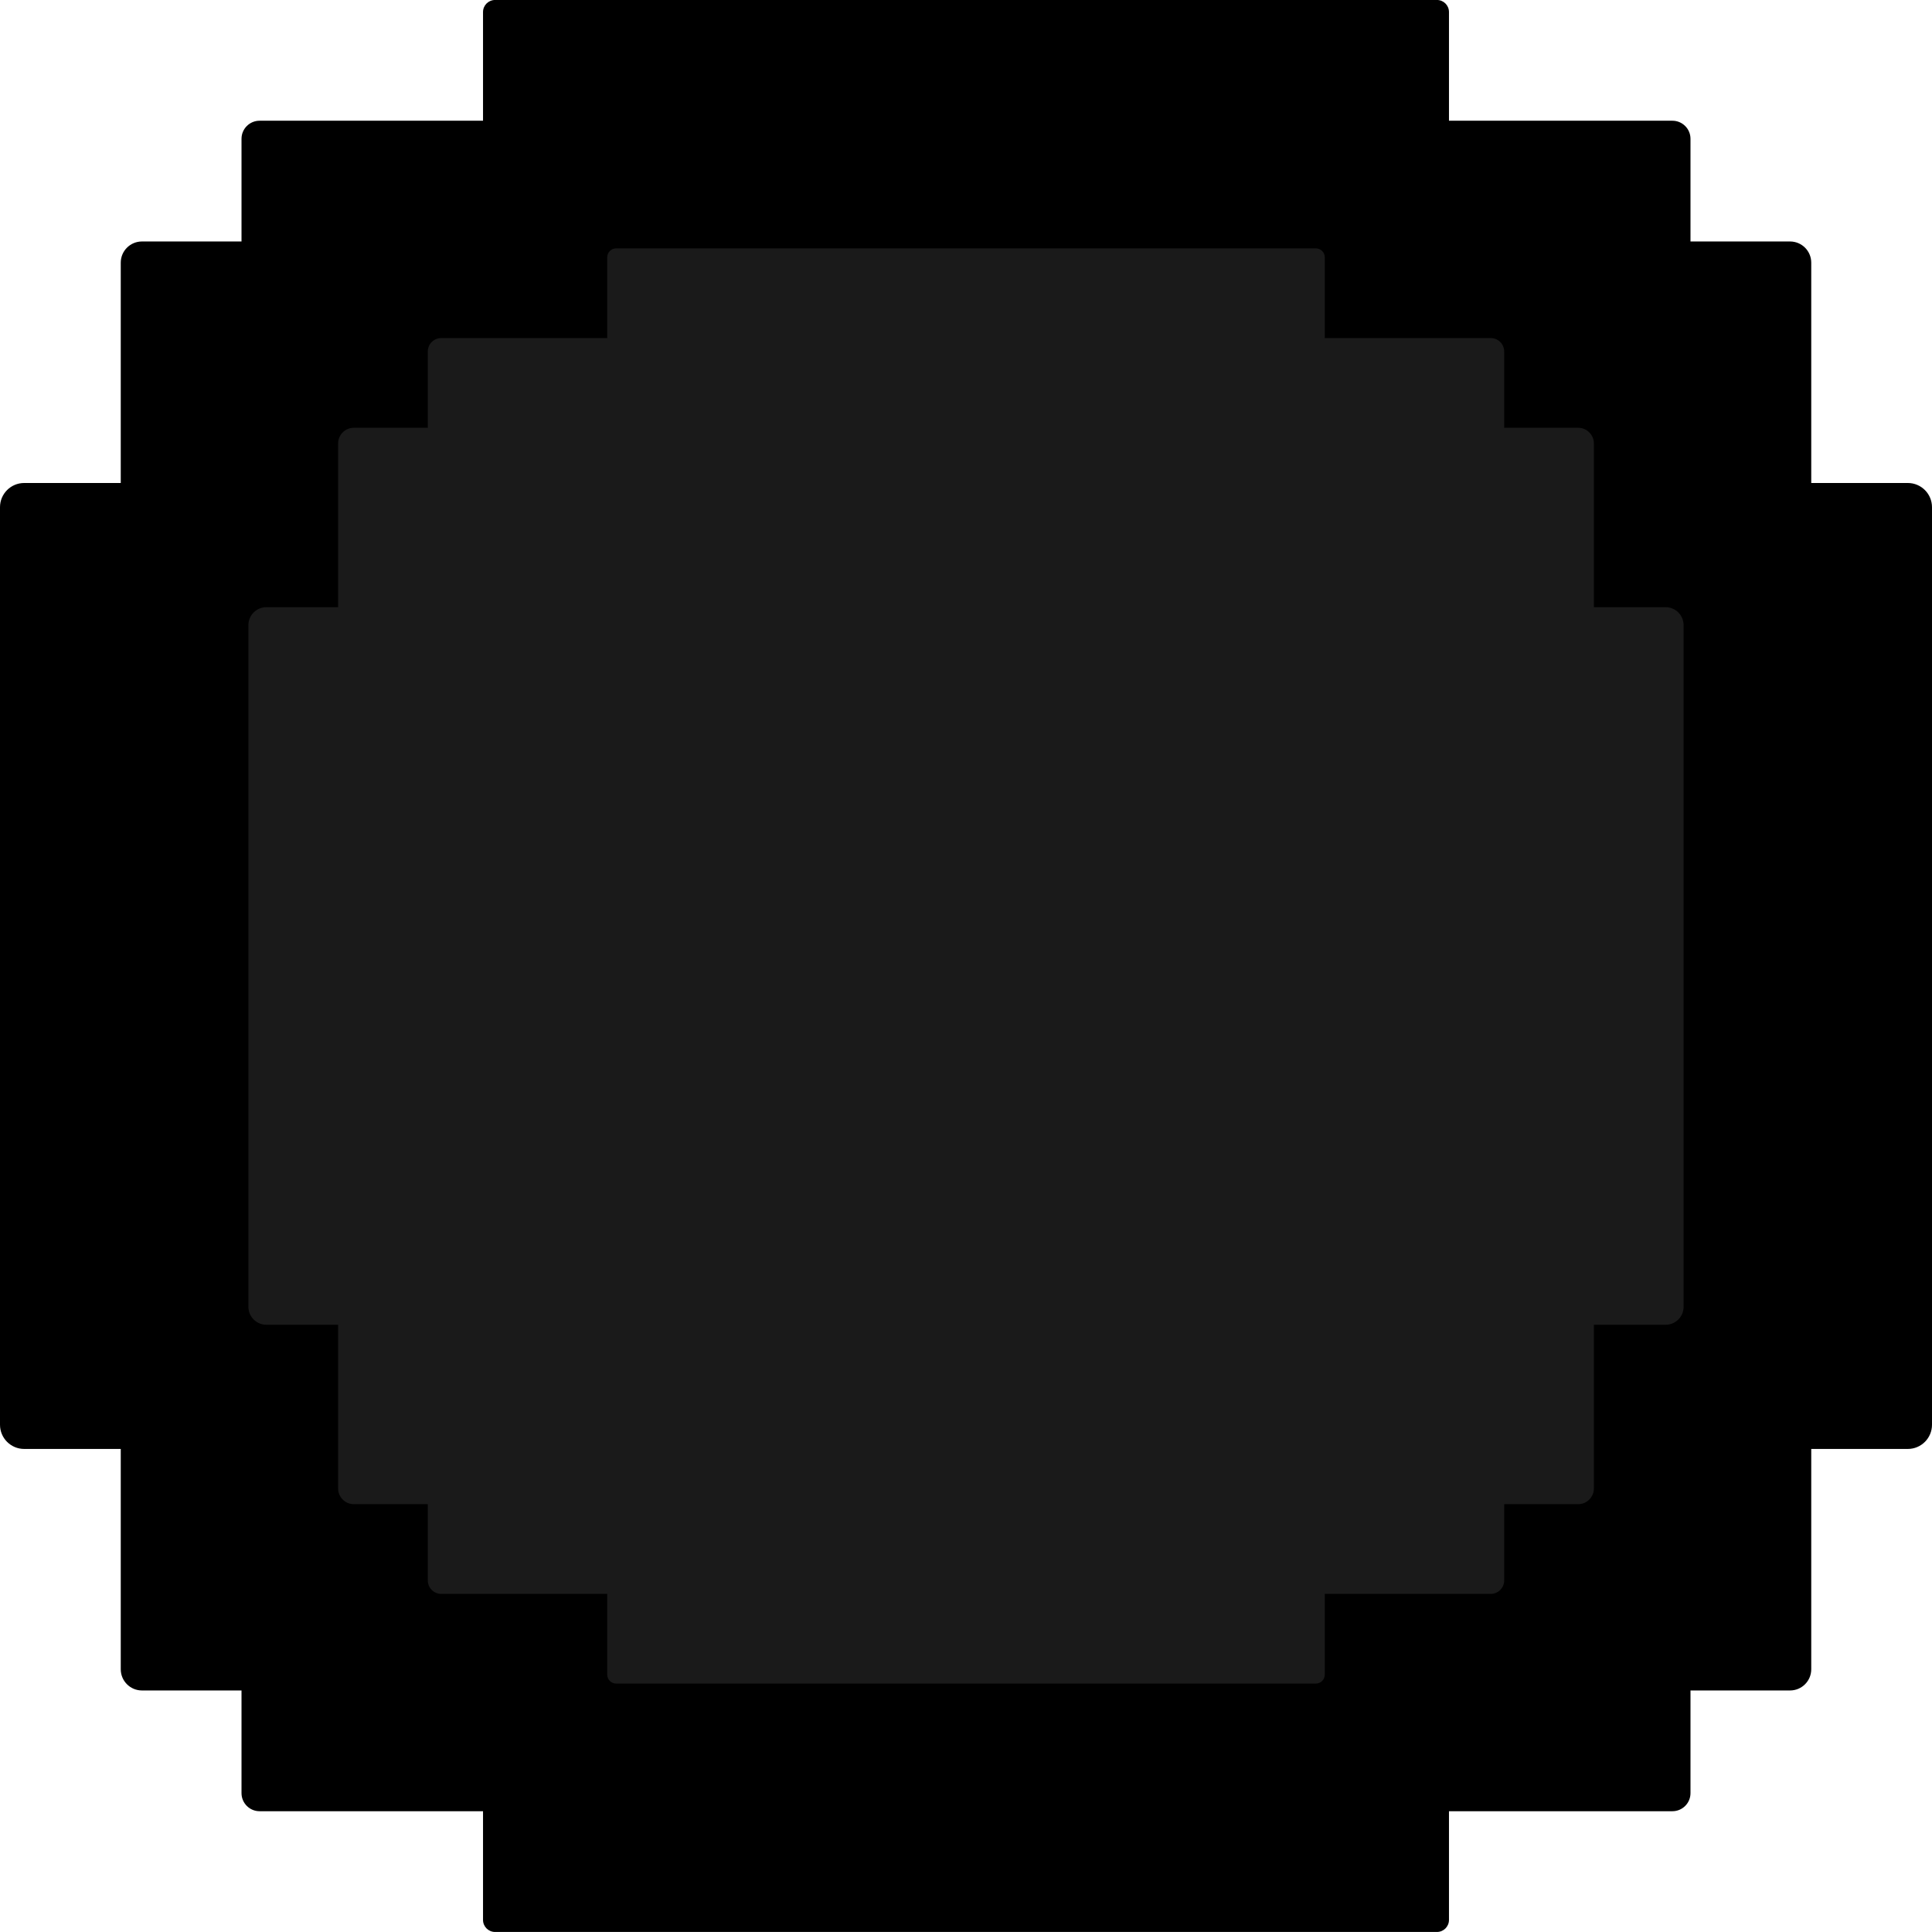
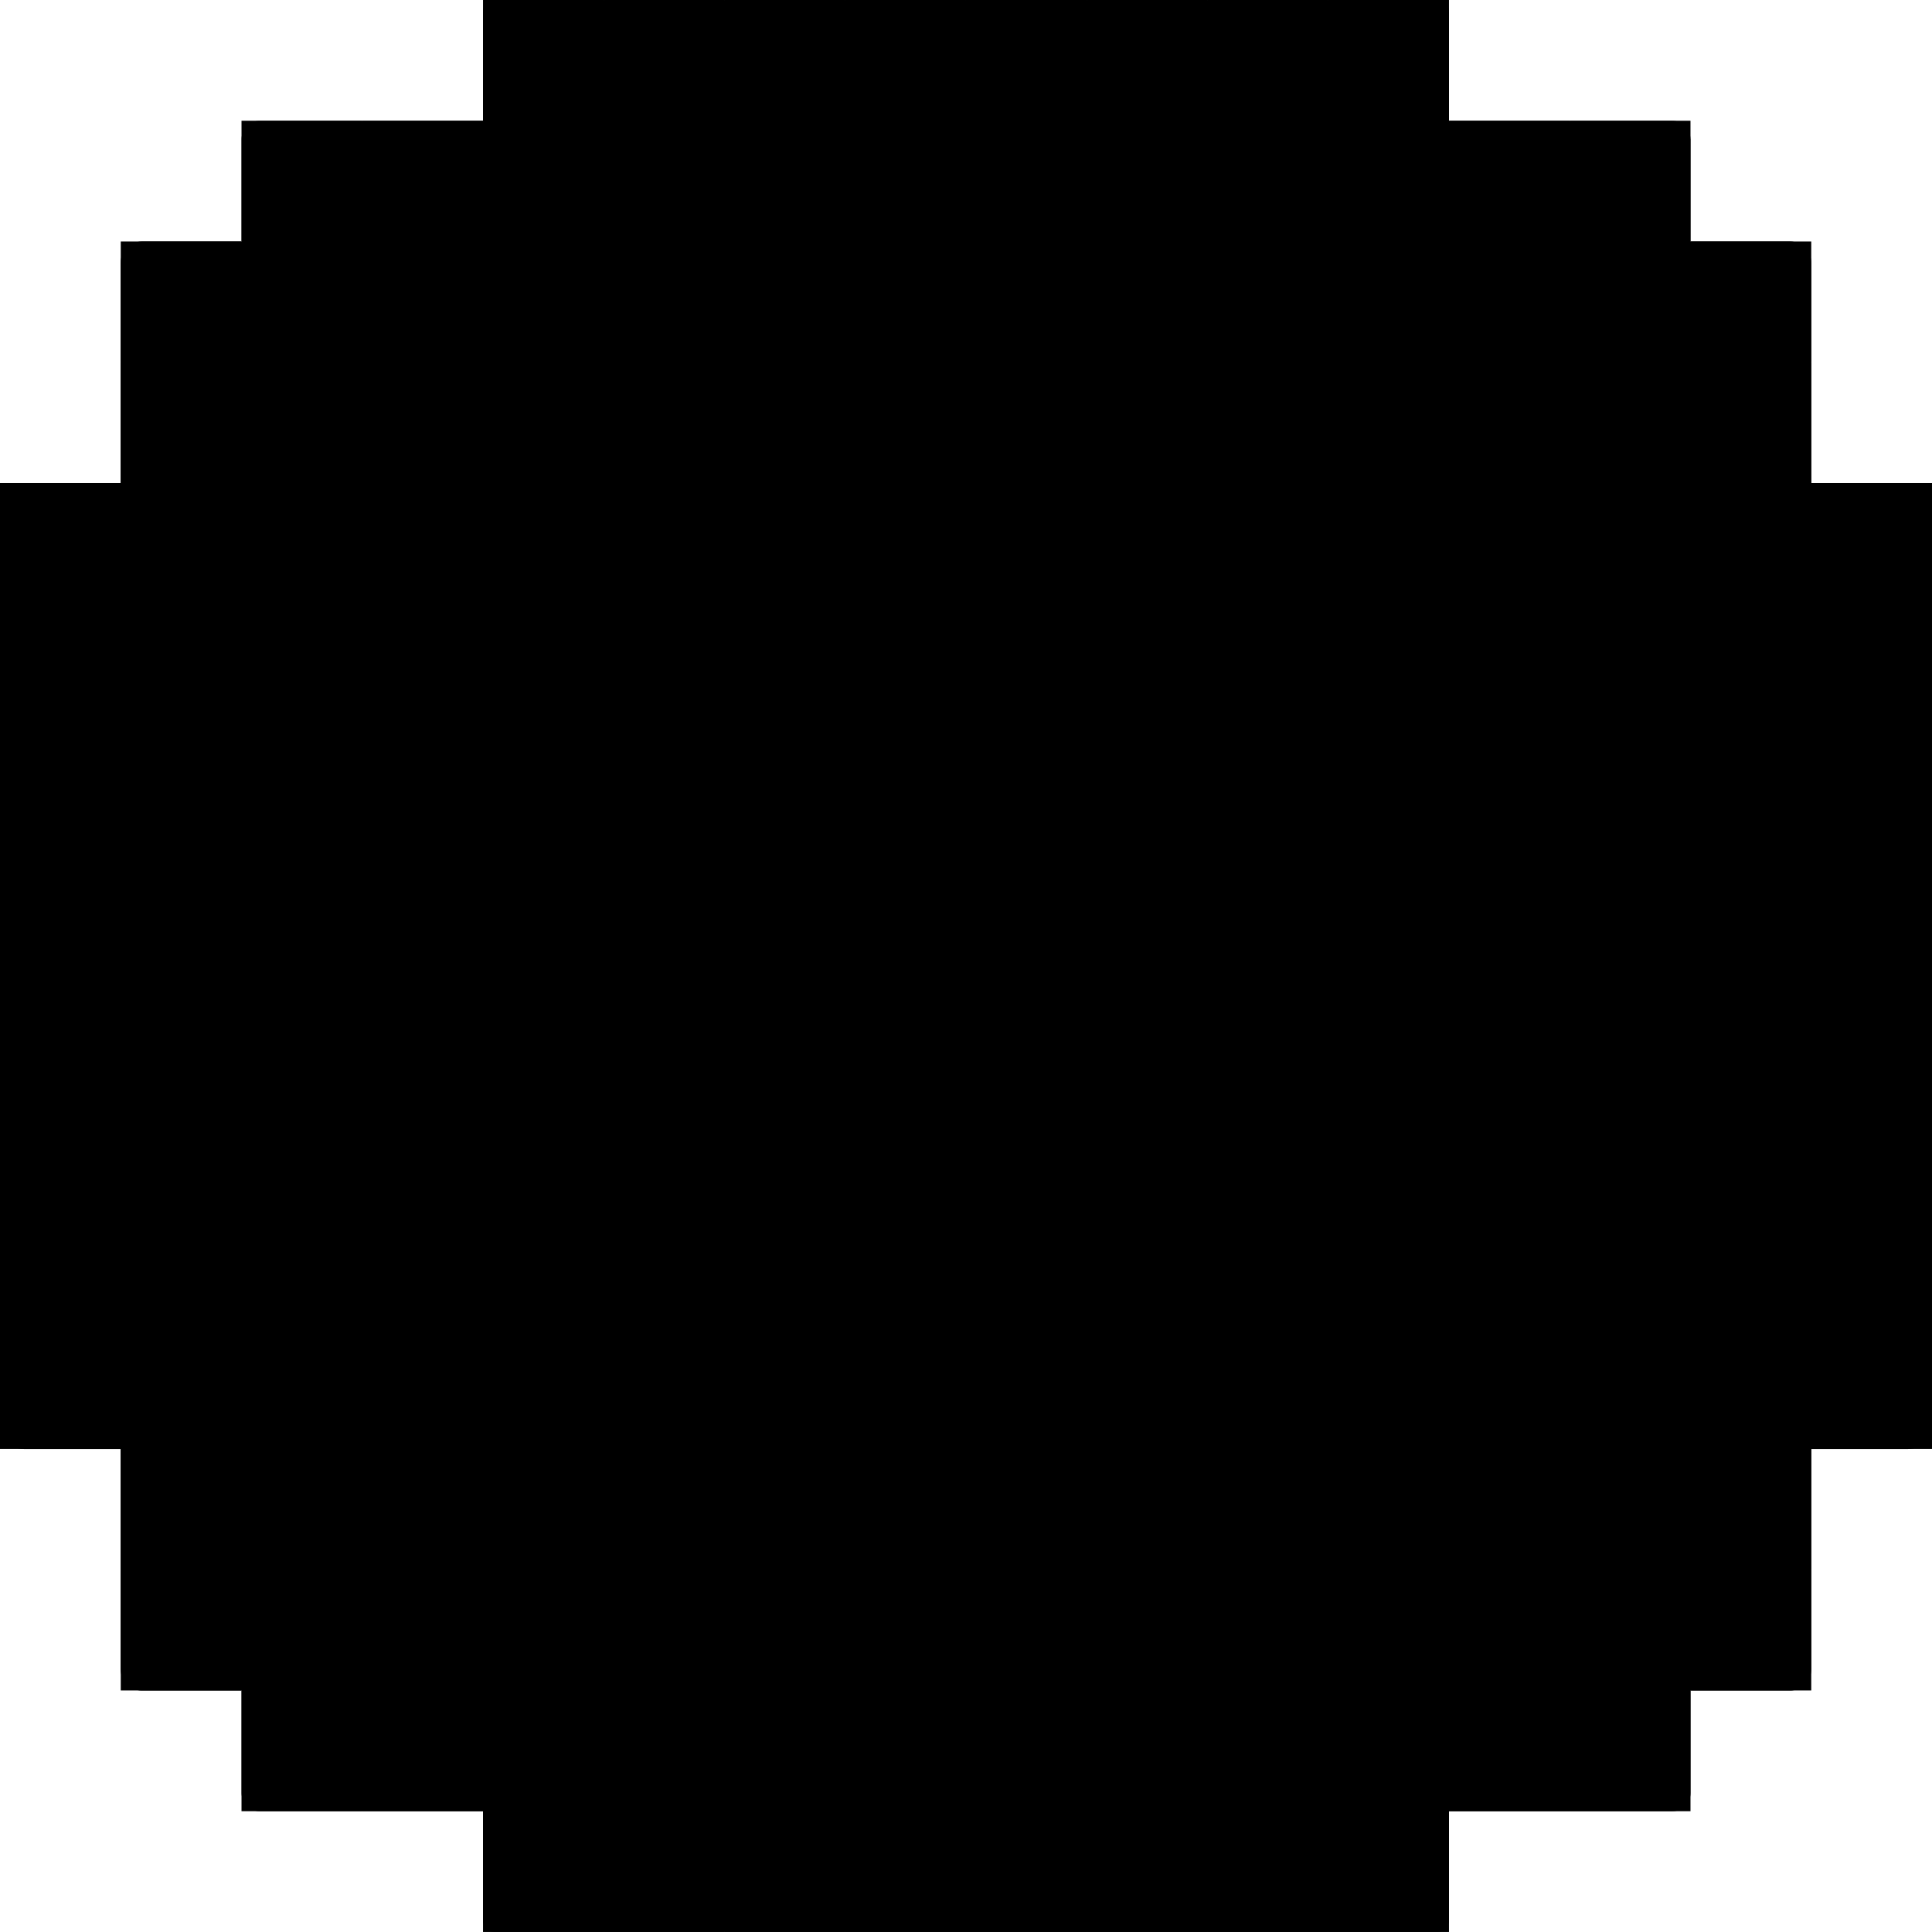
<svg xmlns="http://www.w3.org/2000/svg" xmlns:ns1="http://www.openswatchbook.org/uri/2009/osb" xmlns:xlink="http://www.w3.org/1999/xlink" width="80" height="80" viewBox="0 0 21.167 21.167" version="1.1" id="svg8">
  <defs id="defs2">
    <linearGradient id="linearGradient2354" ns1:paint="solid">
      <stop style="stop-color:#37c871;stop-opacity:1;" offset="0" id="stop2352" />
    </linearGradient>
    <linearGradient xlink:href="#linearGradient2354" id="linearGradient2356" x1="1.7763568e-14" y1="286.417" x2="21.167" y2="286.417" gradientUnits="userSpaceOnUse" />
  </defs>
  <g id="layer1" transform="translate(0,-275.8333)">
    <g id="g866" style="fill:#d35fbc;fill-opacity:1">
-       <g id="g847" style="fill:#000000">
-         <g id="g831" transform="translate(17.16315,-20.29912)" style="opacity:1;fill:#000000;fill-opacity:1">
-           <text transform="scale(1.001235,0.9987666)" id="text4526" y="311.876" x="-11.655" style="font-style:normal;font-variant:normal;font-weight:normal;font-stretch:normal;font-size:13.725px;line-height:42.25;font-family:Magneto;-inkscape-font-specification:Magneto;letter-spacing:0px;word-spacing:0px;fill:#000000;fill-opacity:1;stroke:none;stroke-width:2.573" xml:space="preserve">
-             <tspan style="font-style:normal;font-variant:normal;font-weight:normal;font-stretch:normal;font-family:Magneto;-inkscape-font-specification:Magneto;fill:#000000;stroke-width:2.573;fill-opacity:1" y="311.876" x="-11.655" id="tspan4524">4</tspan>
-           </text>
+       <g id="g885" transform="translate(22.74218,-0.1206447)" style="fill:#000000">
+         <g transform="translate(-22.74217,0.120638)" style="fill:#000000" id="g847">
+           <g style="opacity:1;fill:#000000;fill-opacity:1" transform="translate(17.16315,-20.29912)" id="g831">
+             <g aria-label="4" transform="scale(1.001235,0.9987666)" style="font-style:normal;font-variant:normal;font-weight:normal;font-stretch:normal;font-size:13.725px;line-height:42.25;font-family:Magneto;-inkscape-font-specification:Magneto;letter-spacing:0px;word-spacing:0px;fill:#000000;fill-opacity:1;stroke:none;stroke-width:2.573" id="text4526">
+               <path d="m -1.884,307.319 -0.697,1.91 h -1.729 l -0.965,2.647 h -2.413 l 0.945,-2.647 h -3.498 q -1.019,0 -1.019,-0.771 0,-0.348 0.275,-0.643 l 2.198,-2.379 q -0.529,-0.161 -0.865,-0.576 -0.328,-0.422 -0.328,-0.945 0,-0.697 0.55,-1.166 0.529,-0.442 1.233,-0.436 0.751,0 1.273,0.503 0.523,0.496 0.523,1.24 0,0.617 -0.563,1.22 l -1.903,2.044 h 2.714 l 1.783,-4.872 h 2.433 l -1.702,4.872 z" style="font-style:normal;font-variant:normal;font-weight:normal;font-stretch:normal;font-family:Magneto;-inkscape-font-specification:Magneto;fill:#000000;fill-opacity:1;stroke-width:2.573" id="path984" />
+             </g>
+           </g>
+           <path transform="rotate(90)" style="opacity:1;fill:#000000;fill-opacity:1;stroke:none;stroke-width:0.353;stroke-miterlimit:4;stroke-dasharray:none;stroke-opacity:1" d="m 281.39,-21.167 h 10.054 c 0.147,0 0.265,0.118 0.265,0.265 v 20.637 c 0,0.147 -0.118,0.265 -0.265,0.265 H 281.39 C 281.243,1.9073486e-6 281.125,-0.118 281.125,-0.265 V -20.902 c 0,-0.147 0.118,-0.265 0.265,-0.265 z" id="rect849" />
+           <path transform="rotate(90)" style="opacity:1;fill:#000000;fill-opacity:1;stroke:none;stroke-width:0.353;stroke-miterlimit:4;stroke-dasharray:none;stroke-opacity:1" d="m 275.966,-15.875 h 20.902 c 0.073,0 0.132,0.059 0.132,0.132 v 10.319 c 0,0.073 -0.059,0.132 -0.132,0.132 h -20.902 c -0.073,0 -0.132,-0.059 -0.132,-0.132 V -15.743 c 0,-0.073 0.059,-0.132 0.132,-0.132 z" id="rect855" />
+           <path transform="rotate(90)" style="opacity:1;fill:#000000;fill-opacity:1;stroke:none;stroke-width:0.405;stroke-miterlimit:4;stroke-dasharray:none;stroke-opacity:1" d="m 277.355,-18.521 h 18.124 c 0.11,0 0.198,0.089 0.198,0.198 v 15.478 c 0,0.11 -0.088,0.198 -0.198,0.198 h -18.124 c -0.11,0 -0.198,-0.089 -0.198,-0.198 V -18.322 c 0,-0.11 0.088,-0.198 0.198,-0.198 z" id="rect836" />
+           <path transform="rotate(90)" style="opacity:1;fill:#000000;fill-opacity:1;stroke:none;stroke-width:0.405;stroke-miterlimit:4;stroke-dasharray:none;stroke-opacity:1" d="m 278.711,-19.844 h 15.412 c 0.128,0 0.232,0.103 0.232,0.232 v 18.058 c 0,0.128 -0.103,0.232 -0.232,0.232 h -15.412 c -0.128,0 -0.232,-0.103 -0.232,-0.232 V -19.612 c 0,-0.128 0.103,-0.232 0.232,-0.232 z" id="rect838" />
        </g>
-         <rect transform="rotate(90)" style="opacity:1;fill:#000000;fill-opacity:1;stroke:none;stroke-width:0.353;stroke-miterlimit:4;stroke-dasharray:none;stroke-opacity:1" id="rect849" width="10.583" height="21.167" x="281.125" y="-21.167" ry="0.265" />
-         <rect ry="0.132" y="-15.875" x="275.833" height="10.583" width="21.167" id="rect855" style="opacity:1;fill:#000000;fill-opacity:1;stroke:none;stroke-width:0.353;stroke-miterlimit:4;stroke-dasharray:none;stroke-opacity:1" transform="rotate(90)" />
-         <rect ry="0.198" y="-18.521" x="277.156" height="15.875" width="18.521" id="rect836" style="opacity:1;fill:#000000;fill-opacity:1;stroke:none;stroke-width:0.405;stroke-miterlimit:4;stroke-dasharray:none;stroke-opacity:1" transform="rotate(90)" />
-         <rect transform="rotate(90)" style="opacity:1;fill:#000000;fill-opacity:1;stroke:none;stroke-width:0.405;stroke-miterlimit:4;stroke-dasharray:none;stroke-opacity:1" id="rect838" width="15.875" height="18.521" x="278.479" y="-19.844" ry="0.232" />
+         <g transform="matrix(0.5714288,0,0,0.5714288,-18.20646,122.8706)" style="fill:#000000;fill-opacity:1" id="g864">
+           <g id="g853" transform="translate(17.16315,-20.29912)" style="opacity:1;fill:#000000;fill-opacity:1">
+             <text transform="scale(1.001235,0.9987666)" id="text851" y="311.876" x="-11.655" style="font-style:normal;font-variant:normal;font-weight:normal;font-stretch:normal;font-size:13.725px;line-height:42.25;font-family:Magneto;-inkscape-font-specification:Magneto;letter-spacing:0px;word-spacing:0px;fill:#000000;fill-opacity:1;stroke:none;stroke-width:2.573" xml:space="preserve">
+               <tspan style="font-style:normal;font-variant:normal;font-weight:normal;font-stretch:normal;font-family:Magneto;-inkscape-font-specification:Magneto;fill:#000000;fill-opacity:1;stroke-width:2.573" y="311.876" x="-11.655" id="tspan849">4</tspan>
+             </text>
+           </g>
+           <rect transform="rotate(90)" style="opacity:1;fill:#000000;fill-opacity:1;stroke:none;stroke-width:0.353;stroke-miterlimit:4;stroke-dasharray:none;stroke-opacity:1" id="rect856" width="10.583" height="21.167" x="281.125" y="-21.167" ry="0.265" />
+           <rect ry="0.132" y="-15.875" x="275.833" height="10.583" width="21.167" id="rect858" style="opacity:1;fill:#000000;fill-opacity:1;stroke:none;stroke-width:0.353;stroke-miterlimit:4;stroke-dasharray:none;stroke-opacity:1" transform="rotate(90)" />
+           <rect ry="0.198" y="-18.521" x="277.156" height="15.875" width="18.521" id="rect860" style="opacity:1;fill:#000000;fill-opacity:1;stroke:none;stroke-width:0.405;stroke-miterlimit:4;stroke-dasharray:none;stroke-opacity:1" transform="rotate(90)" />
+           <rect transform="rotate(90)" style="opacity:1;fill:#000000;fill-opacity:1;stroke:none;stroke-width:0.405;stroke-miterlimit:4;stroke-dasharray:none;stroke-opacity:1" id="rect862" width="15.875" height="18.521" x="278.479" y="-19.844" ry="0.232" />
+         </g>
      </g>
-       <g id="g864" style="fill:#1a1a1a" transform="matrix(0.7428585,0,0,0.7428585,2.721414,73.6496)">
-         <g style="opacity:1;fill:#1a1a1a;fill-opacity:1" transform="translate(17.16315,-20.29912)" id="g853">
-           <text xml:space="preserve" style="font-style:normal;font-variant:normal;font-weight:normal;font-stretch:normal;font-size:13.725px;line-height:42.25;font-family:Magneto;-inkscape-font-specification:Magneto;letter-spacing:0px;word-spacing:0px;fill:#1a1a1a;fill-opacity:1;stroke:none;stroke-width:2.573" x="-11.655" y="311.876" id="text851" transform="scale(1.001235,0.9987666)">
-             <tspan id="tspan849" x="-11.655" y="311.876" style="font-style:normal;font-variant:normal;font-weight:normal;font-stretch:normal;font-family:Magneto;-inkscape-font-specification:Magneto;fill:#1a1a1a;fill-opacity:1;stroke-width:2.573">4</tspan>
-           </text>
-         </g>
-         <rect ry="0.265" y="-21.167" x="281.125" height="21.167" width="10.583" id="rect856" style="opacity:1;fill:#1a1a1a;fill-opacity:1;stroke:none;stroke-width:0.353;stroke-miterlimit:4;stroke-dasharray:none;stroke-opacity:1" transform="rotate(90)" />
-         <rect transform="rotate(90)" style="opacity:1;fill:#1a1a1a;fill-opacity:1;stroke:none;stroke-width:0.353;stroke-miterlimit:4;stroke-dasharray:none;stroke-opacity:1" id="rect858" width="21.167" height="10.583" x="275.833" y="-15.875" ry="0.132" />
-         <rect transform="rotate(90)" style="opacity:1;fill:#1a1a1a;fill-opacity:1;stroke:none;stroke-width:0.405;stroke-miterlimit:4;stroke-dasharray:none;stroke-opacity:1" id="rect860" width="18.521" height="15.875" x="277.156" y="-18.521" ry="0.198" />
-         <rect ry="0.232" y="-19.844" x="278.479" height="18.521" width="15.875" id="rect862" style="opacity:1;fill:#1a1a1a;fill-opacity:1;stroke:none;stroke-width:0.405;stroke-miterlimit:4;stroke-dasharray:none;stroke-opacity:1" transform="rotate(90)" />
-       </g>
+       <rect style="opacity:1;fill:#000000;fill-opacity:1;stroke:#000000;stroke-width:0;stroke-miterlimit:4;stroke-dasharray:none;stroke-opacity:1" id="rect867" width="1.323" height="1.323" x="5.292" y="275.833" />
+       <rect y="275.833" x="6.615" height="1.323" width="1.323" id="rect887" style="opacity:1;fill:#000000;fill-opacity:1;stroke:#000000;stroke-width:0;stroke-miterlimit:4;stroke-dasharray:none;stroke-opacity:1" />
+       <rect y="275.833" x="7.938" height="1.323" width="1.323" id="rect889" style="opacity:1;fill:#000000;fill-opacity:1;stroke:#000000;stroke-width:0;stroke-miterlimit:4;stroke-dasharray:none;stroke-opacity:1" />
+       <rect y="275.833" x="9.26" height="1.323" width="1.323" id="rect891" style="opacity:1;fill:#000000;fill-opacity:1;stroke:#000000;stroke-width:0;stroke-miterlimit:4;stroke-dasharray:none;stroke-opacity:1" />
+       <rect style="opacity:1;fill:#000000;fill-opacity:1;stroke:#000000;stroke-width:0;stroke-miterlimit:4;stroke-dasharray:none;stroke-opacity:1" id="rect893" width="1.323" height="1.323" x="10.583" y="275.833" />
+       <rect y="275.833" x="11.906" height="1.323" width="1.323" id="rect895" style="opacity:1;fill:#000000;fill-opacity:1;stroke:#000000;stroke-width:0;stroke-miterlimit:4;stroke-dasharray:none;stroke-opacity:1" />
+       <rect style="opacity:1;fill:#000000;fill-opacity:1;stroke:#000000;stroke-width:0;stroke-miterlimit:4;stroke-dasharray:none;stroke-opacity:1" id="rect897" width="1.323" height="1.323" x="13.229" y="275.833" />
+       <rect y="275.833" x="14.552" height="1.323" width="1.323" id="rect899" style="opacity:1;fill:#000000;fill-opacity:1;stroke:#000000;stroke-width:0;stroke-miterlimit:4;stroke-dasharray:none;stroke-opacity:1" />
+       <rect style="opacity:1;fill:#000000;fill-opacity:1;stroke:#000000;stroke-width:0;stroke-miterlimit:4;stroke-dasharray:none;stroke-opacity:1" id="rect901" width="1.323" height="1.323" x="15.875" y="277.156" />
+       <rect y="277.156" x="17.198" height="1.323" width="1.323" id="rect903" style="opacity:1;fill:#000000;fill-opacity:1;stroke:#000000;stroke-width:0;stroke-miterlimit:4;stroke-dasharray:none;stroke-opacity:1" />
+       <rect style="opacity:1;fill:#000000;fill-opacity:1;stroke:#000000;stroke-width:0;stroke-miterlimit:4;stroke-dasharray:none;stroke-opacity:1" id="rect905" width="1.323" height="1.323" x="18.521" y="278.479" />
+       <rect y="279.802" x="18.521" height="1.323" width="1.323" id="rect907" style="opacity:1;fill:#000000;fill-opacity:1;stroke:#000000;stroke-width:0;stroke-miterlimit:4;stroke-dasharray:none;stroke-opacity:1" />
+       <rect style="opacity:1;fill:#000000;fill-opacity:1;stroke:#000000;stroke-width:0;stroke-miterlimit:4;stroke-dasharray:none;stroke-opacity:1" id="rect909" width="1.323" height="1.323" x="19.844" y="281.125" />
+       <rect y="282.448" x="19.844" height="1.323" width="1.323" id="rect911" style="opacity:1;fill:#000000;fill-opacity:1;stroke:#000000;stroke-width:0;stroke-miterlimit:4;stroke-dasharray:none;stroke-opacity:1" />
+       <rect style="opacity:1;fill:#000000;fill-opacity:1;stroke:#000000;stroke-width:0;stroke-miterlimit:4;stroke-dasharray:none;stroke-opacity:1" id="rect913" width="1.323" height="1.323" x="19.844" y="283.771" />
+       <rect y="285.094" x="19.844" height="1.323" width="1.323" id="rect915" style="opacity:1;fill:#000000;fill-opacity:1;stroke:#000000;stroke-width:0;stroke-miterlimit:4;stroke-dasharray:none;stroke-opacity:1" />
+       <rect style="opacity:1;fill:#000000;fill-opacity:1;stroke:#000000;stroke-width:0;stroke-miterlimit:4;stroke-dasharray:none;stroke-opacity:1" id="rect917" width="1.323" height="1.323" x="19.844" y="286.417" />
+       <rect y="287.74" x="19.844" height="1.323" width="1.323" id="rect919" style="opacity:1;fill:#000000;fill-opacity:1;stroke:#000000;stroke-width:0;stroke-miterlimit:4;stroke-dasharray:none;stroke-opacity:1" />
+       <rect style="opacity:1;fill:#000000;fill-opacity:1;stroke:#000000;stroke-width:0;stroke-miterlimit:4;stroke-dasharray:none;stroke-opacity:1" id="rect921" width="1.323" height="1.323" x="19.844" y="289.062" />
+       <rect y="290.385" x="19.844" height="1.323" width="1.323" id="rect923" style="opacity:1;fill:#000000;fill-opacity:1;stroke:#000000;stroke-width:0;stroke-miterlimit:4;stroke-dasharray:none;stroke-opacity:1" />
+       <rect style="opacity:1;fill:#000000;fill-opacity:1;stroke:#000000;stroke-width:0;stroke-miterlimit:4;stroke-dasharray:none;stroke-opacity:1" id="rect925" width="1.323" height="1.323" x="18.521" y="291.708" />
+       <rect y="293.031" x="18.521" height="1.323" width="1.323" id="rect927" style="opacity:1;fill:#000000;fill-opacity:1;stroke:#000000;stroke-width:0;stroke-miterlimit:4;stroke-dasharray:none;stroke-opacity:1" />
+       <rect style="opacity:1;fill:#000000;fill-opacity:1;stroke:#000000;stroke-width:0;stroke-miterlimit:4;stroke-dasharray:none;stroke-opacity:1" id="rect929" width="1.323" height="1.323" x="17.198" y="294.354" />
+       <rect y="294.354" x="15.875" height="1.323" width="1.323" id="rect931" style="opacity:1;fill:#000000;fill-opacity:1;stroke:#000000;stroke-width:0;stroke-miterlimit:4;stroke-dasharray:none;stroke-opacity:1" />
+       <rect style="opacity:1;fill:#000000;fill-opacity:1;stroke:#000000;stroke-width:0;stroke-miterlimit:4;stroke-dasharray:none;stroke-opacity:1" id="rect933" width="1.323" height="1.323" x="14.552" y="295.677" />
+       <rect y="295.677" x="13.229" height="1.323" width="1.323" id="rect935" style="opacity:1;fill:#000000;fill-opacity:1;stroke:#000000;stroke-width:0;stroke-miterlimit:4;stroke-dasharray:none;stroke-opacity:1" />
+       <rect style="opacity:1;fill:#000000;fill-opacity:1;stroke:#000000;stroke-width:0;stroke-miterlimit:4;stroke-dasharray:none;stroke-opacity:1" id="rect937" width="1.323" height="1.323" x="11.906" y="295.677" />
+       <rect y="295.677" x="10.583" height="1.323" width="1.323" id="rect939" style="opacity:1;fill:#000000;fill-opacity:1;stroke:#000000;stroke-width:0;stroke-miterlimit:4;stroke-dasharray:none;stroke-opacity:1" />
+       <rect style="opacity:1;fill:#000000;fill-opacity:1;stroke:#000000;stroke-width:0;stroke-miterlimit:4;stroke-dasharray:none;stroke-opacity:1" id="rect941" width="1.323" height="1.323" x="9.26" y="295.677" />
+       <rect y="295.677" x="7.938" height="1.323" width="1.323" id="rect943" style="opacity:1;fill:#000000;fill-opacity:1;stroke:#000000;stroke-width:0;stroke-miterlimit:4;stroke-dasharray:none;stroke-opacity:1" />
+       <rect y="295.677" x="6.615" height="1.323" width="1.323" id="rect945" style="opacity:1;fill:#000000;fill-opacity:1;stroke:#000000;stroke-width:0;stroke-miterlimit:4;stroke-dasharray:none;stroke-opacity:1" />
+       <rect style="opacity:1;fill:#000000;fill-opacity:1;stroke:#000000;stroke-width:0;stroke-miterlimit:4;stroke-dasharray:none;stroke-opacity:1" id="rect947" width="1.323" height="1.323" x="5.292" y="295.677" />
+       <rect y="294.354" x="3.969" height="1.323" width="1.323" id="rect949" style="opacity:1;fill:#000000;fill-opacity:1;stroke:#000000;stroke-width:0;stroke-miterlimit:4;stroke-dasharray:none;stroke-opacity:1" />
+       <rect style="opacity:1;fill:#000000;fill-opacity:1;stroke:#000000;stroke-width:0;stroke-miterlimit:4;stroke-dasharray:none;stroke-opacity:1" id="rect951" width="1.323" height="1.323" x="2.646" y="294.354" />
+       <rect y="293.031" x="1.323" height="1.323" width="1.323" id="rect953" style="opacity:1;fill:#000000;fill-opacity:1;stroke:#000000;stroke-width:0;stroke-miterlimit:4;stroke-dasharray:none;stroke-opacity:1" />
+       <rect style="opacity:1;fill:#000000;fill-opacity:1;stroke:#000000;stroke-width:0;stroke-miterlimit:4;stroke-dasharray:none;stroke-opacity:1" id="rect955" width="1.323" height="1.323" x="1.323" y="291.708" />
+       <rect y="290.385" x="3.9736427e-08" height="1.323" width="1.323" id="rect957" style="opacity:1;fill:#000000;fill-opacity:1;stroke:#000000;stroke-width:0;stroke-miterlimit:4;stroke-dasharray:none;stroke-opacity:1" />
+       <rect style="opacity:1;fill:#000000;fill-opacity:1;stroke:#000000;stroke-width:0;stroke-miterlimit:4;stroke-dasharray:none;stroke-opacity:1" id="rect959" width="1.323" height="1.323" x="1.9868214e-07" y="289.062" />
+       <rect y="287.74" x="1.1920928e-07" height="1.323" width="1.323" id="rect961" style="opacity:1;fill:#000000;fill-opacity:1;stroke:#000000;stroke-width:0;stroke-miterlimit:4;stroke-dasharray:none;stroke-opacity:1" />
+       <rect style="opacity:1;fill:#000000;fill-opacity:1;stroke:#000000;stroke-width:0;stroke-miterlimit:4;stroke-dasharray:none;stroke-opacity:1" id="rect963" width="1.323" height="1.323" x="1.5894571e-07" y="286.417" />
+       <rect y="285.094" x="1.9868214e-07" height="1.323" width="1.323" id="rect965" style="opacity:1;fill:#000000;fill-opacity:1;stroke:#000000;stroke-width:0;stroke-miterlimit:4;stroke-dasharray:none;stroke-opacity:1" />
+       <rect style="opacity:1;fill:#000000;fill-opacity:1;stroke:#000000;stroke-width:0;stroke-miterlimit:4;stroke-dasharray:none;stroke-opacity:1" id="rect967" width="1.323" height="1.323" x="1.1920928e-07" y="283.771" />
+       <rect y="282.448" x="1.5894571e-07" height="1.323" width="1.323" id="rect969" style="opacity:1;fill:#000000;fill-opacity:1;stroke:#000000;stroke-width:0;stroke-miterlimit:4;stroke-dasharray:none;stroke-opacity:1" />
+       <rect style="opacity:1;fill:#000000;fill-opacity:1;stroke:#000000;stroke-width:0;stroke-miterlimit:4;stroke-dasharray:none;stroke-opacity:1" id="rect971" width="1.323" height="1.323" x="1.9868214e-07" y="281.125" />
+       <rect y="279.802" x="1.323" height="1.323" width="1.323" id="rect973" style="opacity:1;fill:#000000;fill-opacity:1;stroke:#000000;stroke-width:0;stroke-miterlimit:4;stroke-dasharray:none;stroke-opacity:1" />
+       <rect style="opacity:1;fill:#000000;fill-opacity:1;stroke:#000000;stroke-width:0;stroke-miterlimit:4;stroke-dasharray:none;stroke-opacity:1" id="rect975" width="1.323" height="1.323" x="1.323" y="278.479" />
+       <rect y="277.156" x="2.646" height="1.323" width="1.323" id="rect977" style="opacity:1;fill:#000000;fill-opacity:1;stroke:#000000;stroke-width:0;stroke-miterlimit:4;stroke-dasharray:none;stroke-opacity:1" />
+       <rect style="opacity:1;fill:#000000;fill-opacity:1;stroke:#000000;stroke-width:0;stroke-miterlimit:4;stroke-dasharray:none;stroke-opacity:1" id="rect979" width="1.323" height="1.323" x="3.969" y="277.156" />
+       <rect style="opacity:1;fill:#000000;fill-opacity:1;stroke:#000000;stroke-width:0;stroke-miterlimit:4;stroke-dasharray:none;stroke-opacity:1" id="rect993" width="1.323" height="1.323" x="7.938" y="279.802" />
+       <rect y="279.802" x="9.26" height="1.323" width="1.323" id="rect995" style="opacity:1;fill:#000000;fill-opacity:1;stroke:#000000;stroke-width:0;stroke-miterlimit:4;stroke-dasharray:none;stroke-opacity:1" />
+       <rect style="opacity:1;fill:#000000;fill-opacity:1;stroke:#000000;stroke-width:0;stroke-miterlimit:4;stroke-dasharray:none;stroke-opacity:1" id="rect997" width="1.323" height="1.323" x="10.583" y="279.802" />
+       <rect y="279.802" x="11.906" height="1.323" width="1.323" id="rect999" style="opacity:1;fill:#000000;fill-opacity:1;stroke:#000000;stroke-width:0;stroke-miterlimit:4;stroke-dasharray:none;stroke-opacity:1" />
+       <rect y="282.448" x="15.875" height="1.323" width="1.323" id="rect1003" style="opacity:1;fill:#000000;fill-opacity:1;stroke:#000000;stroke-width:0;stroke-miterlimit:4;stroke-dasharray:none;stroke-opacity:1" />
+       <rect style="opacity:1;fill:#000000;fill-opacity:1;stroke:#000000;stroke-width:0;stroke-miterlimit:4;stroke-dasharray:none;stroke-opacity:1" id="rect1005" width="1.323" height="1.323" x="15.875" y="286.417" />
+       <rect style="opacity:1;fill:#000000;fill-opacity:1;stroke:#000000;stroke-width:0;stroke-miterlimit:4;stroke-dasharray:none;stroke-opacity:1" id="rect1007" width="1.323" height="1.323" x="15.875" y="283.771" />
+       <rect y="285.094" x="15.875" height="1.323" width="1.323" id="rect1009" style="opacity:1;fill:#000000;fill-opacity:1;stroke:#000000;stroke-width:0;stroke-miterlimit:4;stroke-dasharray:none;stroke-opacity:1" />
+       <rect style="opacity:1;fill:#000000;fill-opacity:1;stroke:#000000;stroke-width:0;stroke-miterlimit:4;stroke-dasharray:none;stroke-opacity:1" id="rect1011" width="1.323" height="1.323" x="14.552" y="281.125" />
+       <rect y="287.74" x="15.875" height="1.323" width="1.323" id="rect1013" style="opacity:1;fill:#000000;fill-opacity:1;stroke:#000000;stroke-width:0;stroke-miterlimit:4;stroke-dasharray:none;stroke-opacity:1" />
+       <rect style="opacity:1;fill:#000000;fill-opacity:1;stroke:#000000;stroke-width:0;stroke-miterlimit:4;stroke-dasharray:none;stroke-opacity:1" id="rect1015" width="1.323" height="1.323" x="15.875" y="289.062" />
+       <rect y="290.385" x="14.552" height="1.323" width="1.323" id="rect1017" style="opacity:1;fill:#000000;fill-opacity:1;stroke:#000000;stroke-width:0;stroke-miterlimit:4;stroke-dasharray:none;stroke-opacity:1" />
+       <rect style="opacity:1;fill:#000000;fill-opacity:1;stroke:#000000;stroke-width:0;stroke-miterlimit:4;stroke-dasharray:none;stroke-opacity:1" id="rect1019" width="1.323" height="1.323" x="13.229" y="291.708" />
+       <rect y="291.708" x="11.906" height="1.323" width="1.323" id="rect1021" style="opacity:1;fill:#000000;fill-opacity:1;stroke:#000000;stroke-width:0;stroke-miterlimit:4;stroke-dasharray:none;stroke-opacity:1" />
+       <rect style="opacity:1;fill:#000000;fill-opacity:1;stroke:#000000;stroke-width:0;stroke-miterlimit:4;stroke-dasharray:none;stroke-opacity:1" id="rect1023" width="1.323" height="1.323" x="10.583" y="291.708" />
+       <rect y="291.708" x="9.26" height="1.323" width="1.323" id="rect1025" style="opacity:1;fill:#000000;fill-opacity:1;stroke:#000000;stroke-width:0;stroke-miterlimit:4;stroke-dasharray:none;stroke-opacity:1" />
+       <rect style="opacity:1;fill:#000000;fill-opacity:1;stroke:#000000;stroke-width:0;stroke-miterlimit:4;stroke-dasharray:none;stroke-opacity:1" id="rect1027" width="1.323" height="1.323" x="7.938" y="291.708" />
+       <rect style="opacity:1;fill:#000000;fill-opacity:1;stroke:#000000;stroke-width:0;stroke-miterlimit:4;stroke-dasharray:none;stroke-opacity:1" id="rect1029" width="1.323" height="1.323" x="13.229" y="279.802" />
+       <rect y="279.802" x="6.615" height="1.323" width="1.323" id="rect1031" style="opacity:1;fill:#000000;fill-opacity:1;stroke:#000000;stroke-width:0;stroke-miterlimit:4;stroke-dasharray:none;stroke-opacity:1" />
+       <rect y="291.708" x="6.615" height="1.323" width="1.323" id="rect1033" style="opacity:1;fill:#000000;fill-opacity:1;stroke:#000000;stroke-width:0;stroke-miterlimit:4;stroke-dasharray:none;stroke-opacity:1" />
+       <rect style="opacity:1;fill:#000000;fill-opacity:1;stroke:#000000;stroke-width:0;stroke-miterlimit:4;stroke-dasharray:none;stroke-opacity:1" id="rect1035" width="1.323" height="1.323" x="5.292" y="290.385" />
+       <rect y="289.062" x="3.969" height="1.323" width="1.323" id="rect1037" style="opacity:1;fill:#000000;fill-opacity:1;stroke:#000000;stroke-width:0;stroke-miterlimit:4;stroke-dasharray:none;stroke-opacity:1" />
+       <rect style="opacity:1;fill:#000000;fill-opacity:1;stroke:#000000;stroke-width:0;stroke-miterlimit:4;stroke-dasharray:none;stroke-opacity:1" id="rect1039" width="1.323" height="1.323" x="3.969" y="287.74" />
+       <rect y="286.417" x="3.969" height="1.323" width="1.323" id="rect1041" style="opacity:1;fill:#000000;fill-opacity:1;stroke:#000000;stroke-width:0;stroke-miterlimit:4;stroke-dasharray:none;stroke-opacity:1" />
+       <rect style="opacity:1;fill:#000000;fill-opacity:1;stroke:#000000;stroke-width:0;stroke-miterlimit:4;stroke-dasharray:none;stroke-opacity:1" id="rect1043" width="1.323" height="1.323" x="3.969" y="285.094" />
+       <rect y="283.771" x="3.969" height="1.323" width="1.323" id="rect1045" style="opacity:1;fill:#000000;fill-opacity:1;stroke:#000000;stroke-width:0;stroke-miterlimit:4;stroke-dasharray:none;stroke-opacity:1" />
+       <rect style="opacity:1;fill:#000000;fill-opacity:1;stroke:#000000;stroke-width:0;stroke-miterlimit:4;stroke-dasharray:none;stroke-opacity:1" id="rect1047" width="1.323" height="1.323" x="3.969" y="282.448" />
+       <rect y="281.125" x="5.292" height="1.323" width="1.323" id="rect1049" style="opacity:1;fill:#000000;fill-opacity:1;stroke:#000000;stroke-width:0;stroke-miterlimit:4;stroke-dasharray:none;stroke-opacity:1" />
    </g>
  </g>
</svg>
